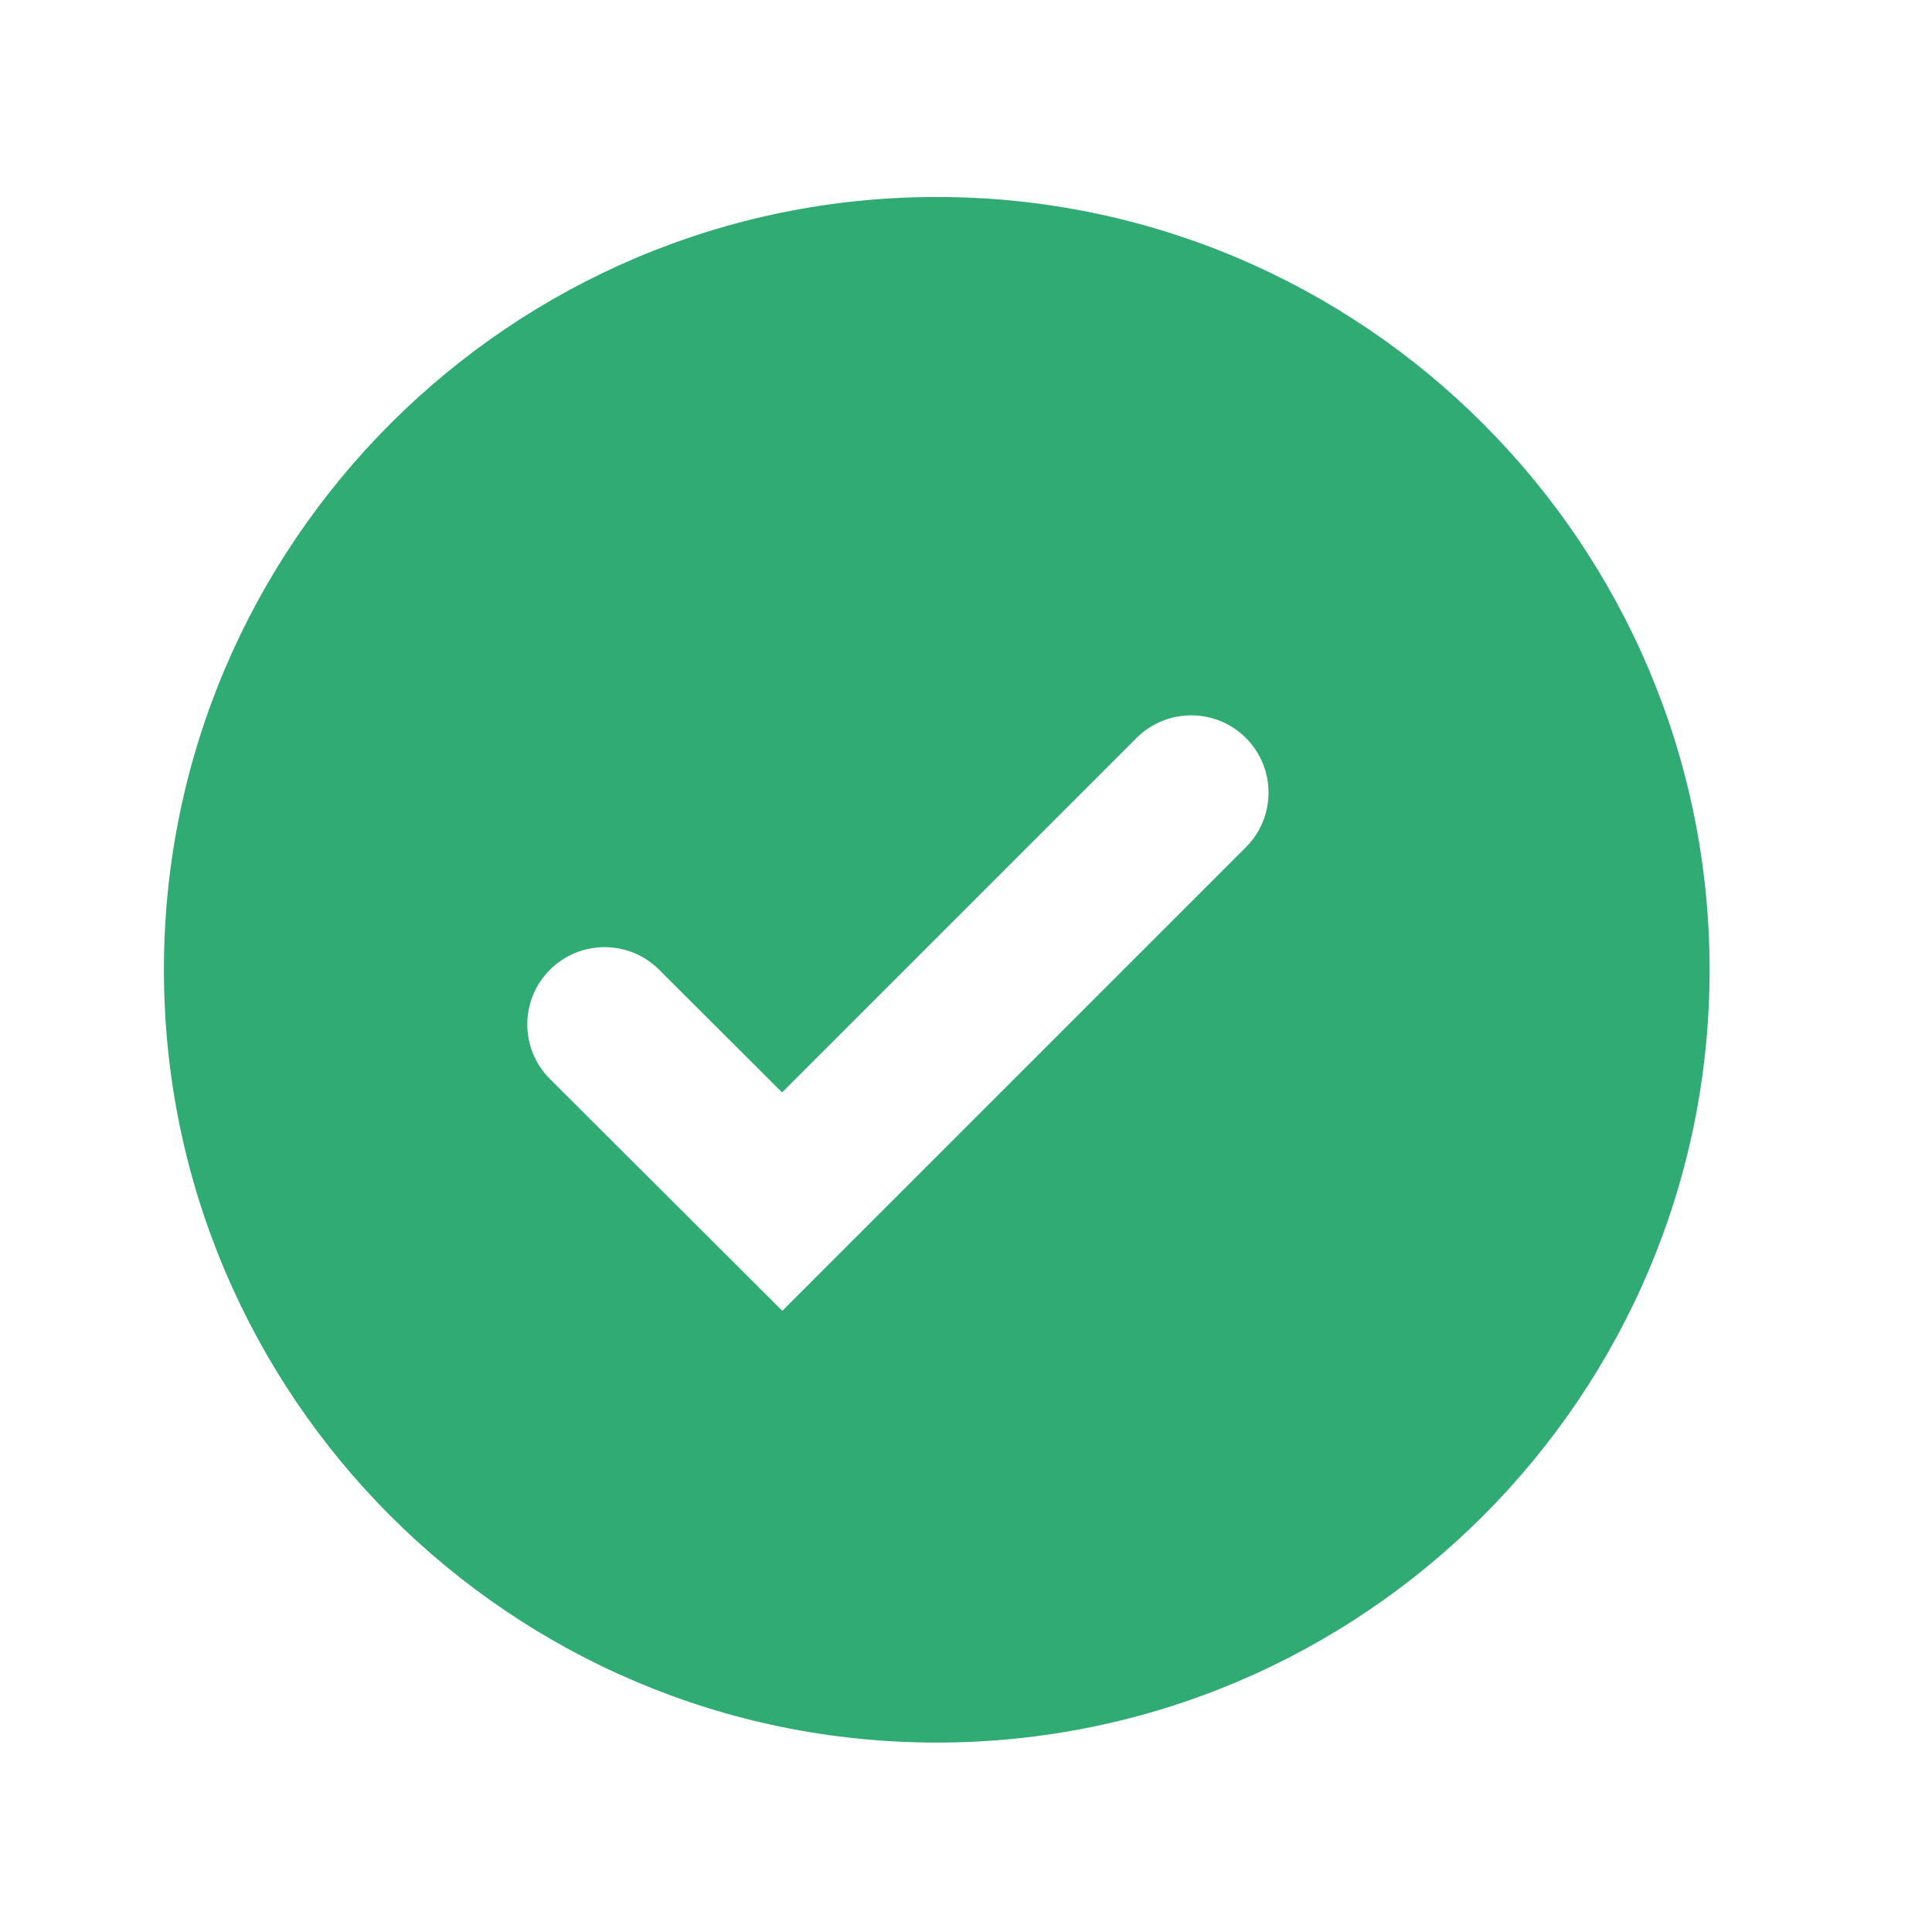
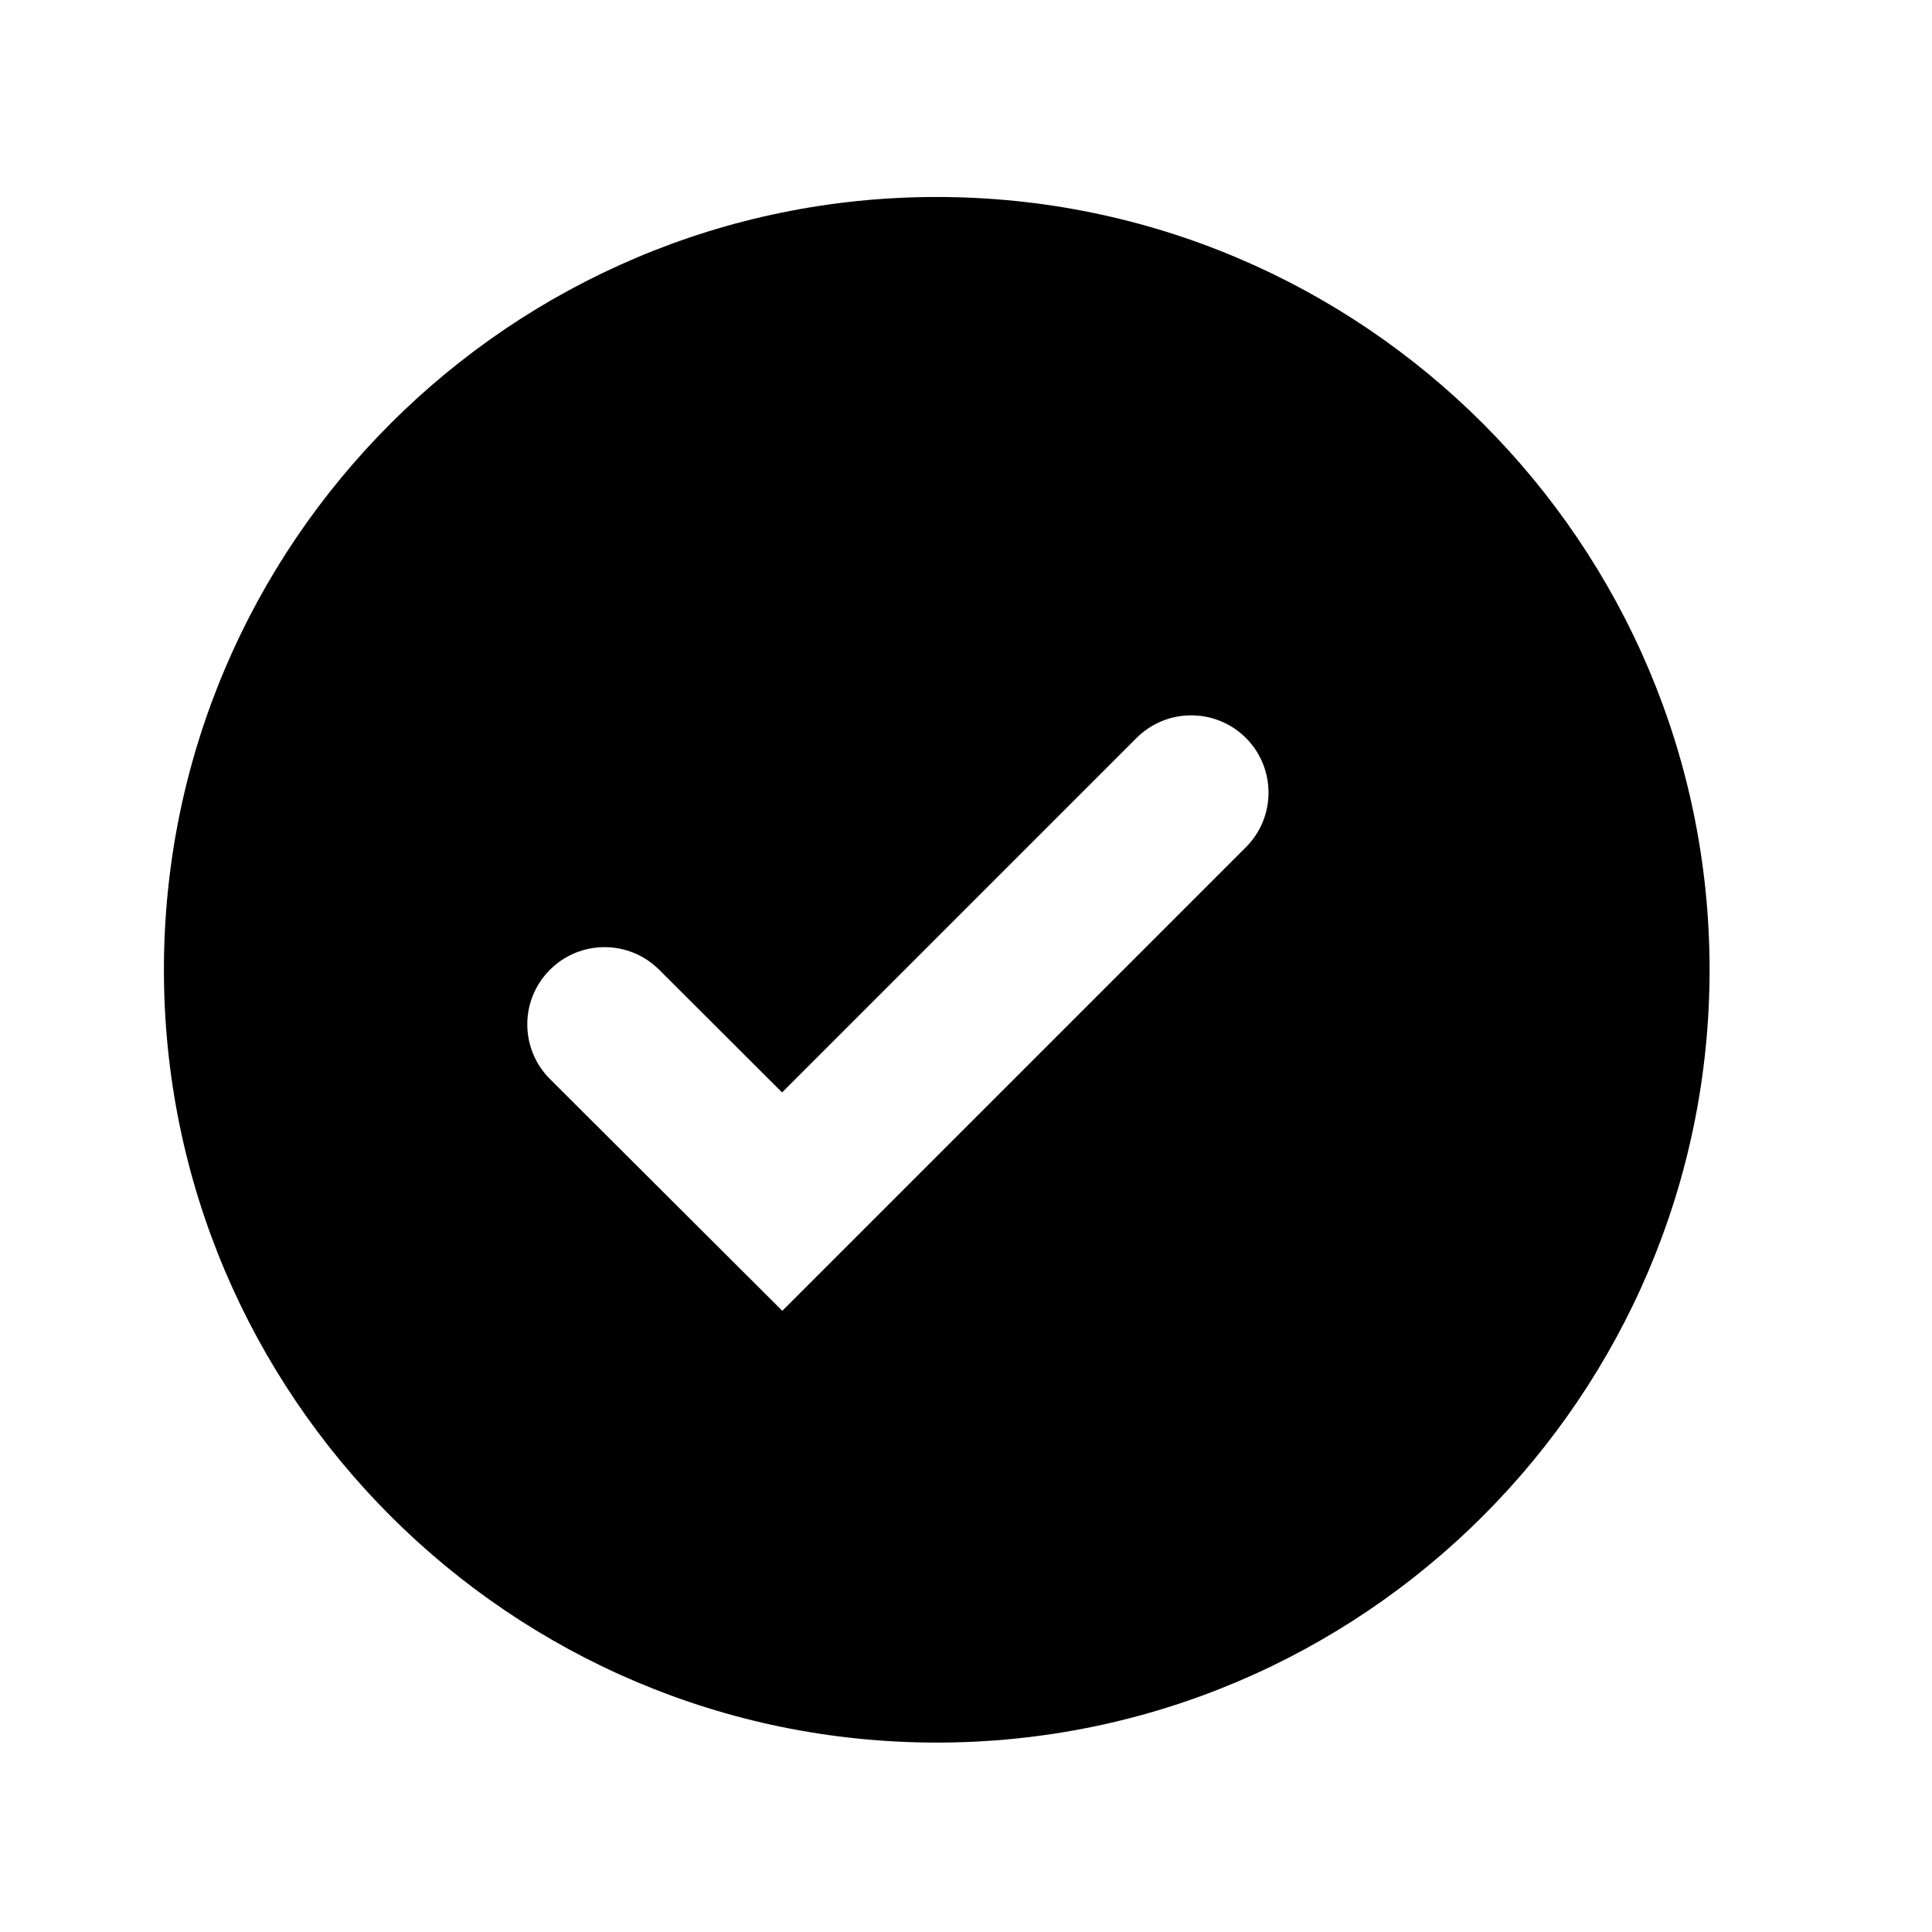
- <svg xmlns="http://www.w3.org/2000/svg" width="25" height="25" viewBox="0 0 25 25" fill="none">
-   <path d="M12.121 2.549C6.607 2.549 2.121 7.035 2.121 12.549C2.121 18.063 6.607 22.549 12.121 22.549C17.636 22.549 22.122 18.063 22.122 12.549C22.122 7.035 17.636 2.549 12.121 2.549ZM10.123 16.962L7.117 13.963C6.726 13.573 6.725 12.941 7.115 12.55C7.505 12.159 8.138 12.158 8.529 12.548L10.12 14.136L14.707 9.549C15.098 9.159 15.731 9.159 16.122 9.549C16.512 9.94 16.512 10.573 16.122 10.963L10.123 16.962Z" fill="#2FAB73" />
+ <svg xmlns="http://www.w3.org/2000/svg" width="25" height="25" viewBox="0 0 25 25" fill="none" version="1.1" id="svg1">
+   <defs id="defs1" />
+   <path d="M12.121 2.549C6.607 2.549 2.121 7.035 2.121 12.549C2.121 18.063 6.607 22.549 12.121 22.549C17.636 22.549 22.122 18.063 22.122 12.549C22.122 7.035 17.636 2.549 12.121 2.549ZM10.123 16.962L7.117 13.963C6.726 13.573 6.725 12.941 7.115 12.55C7.505 12.159 8.138 12.158 8.529 12.548L10.12 14.136L14.707 9.549C15.098 9.159 15.731 9.159 16.122 9.549C16.512 9.94 16.512 10.573 16.122 10.963L10.123 16.962Z" fill="#2FAB73" id="path1" style="fill:#000000" />
</svg>
